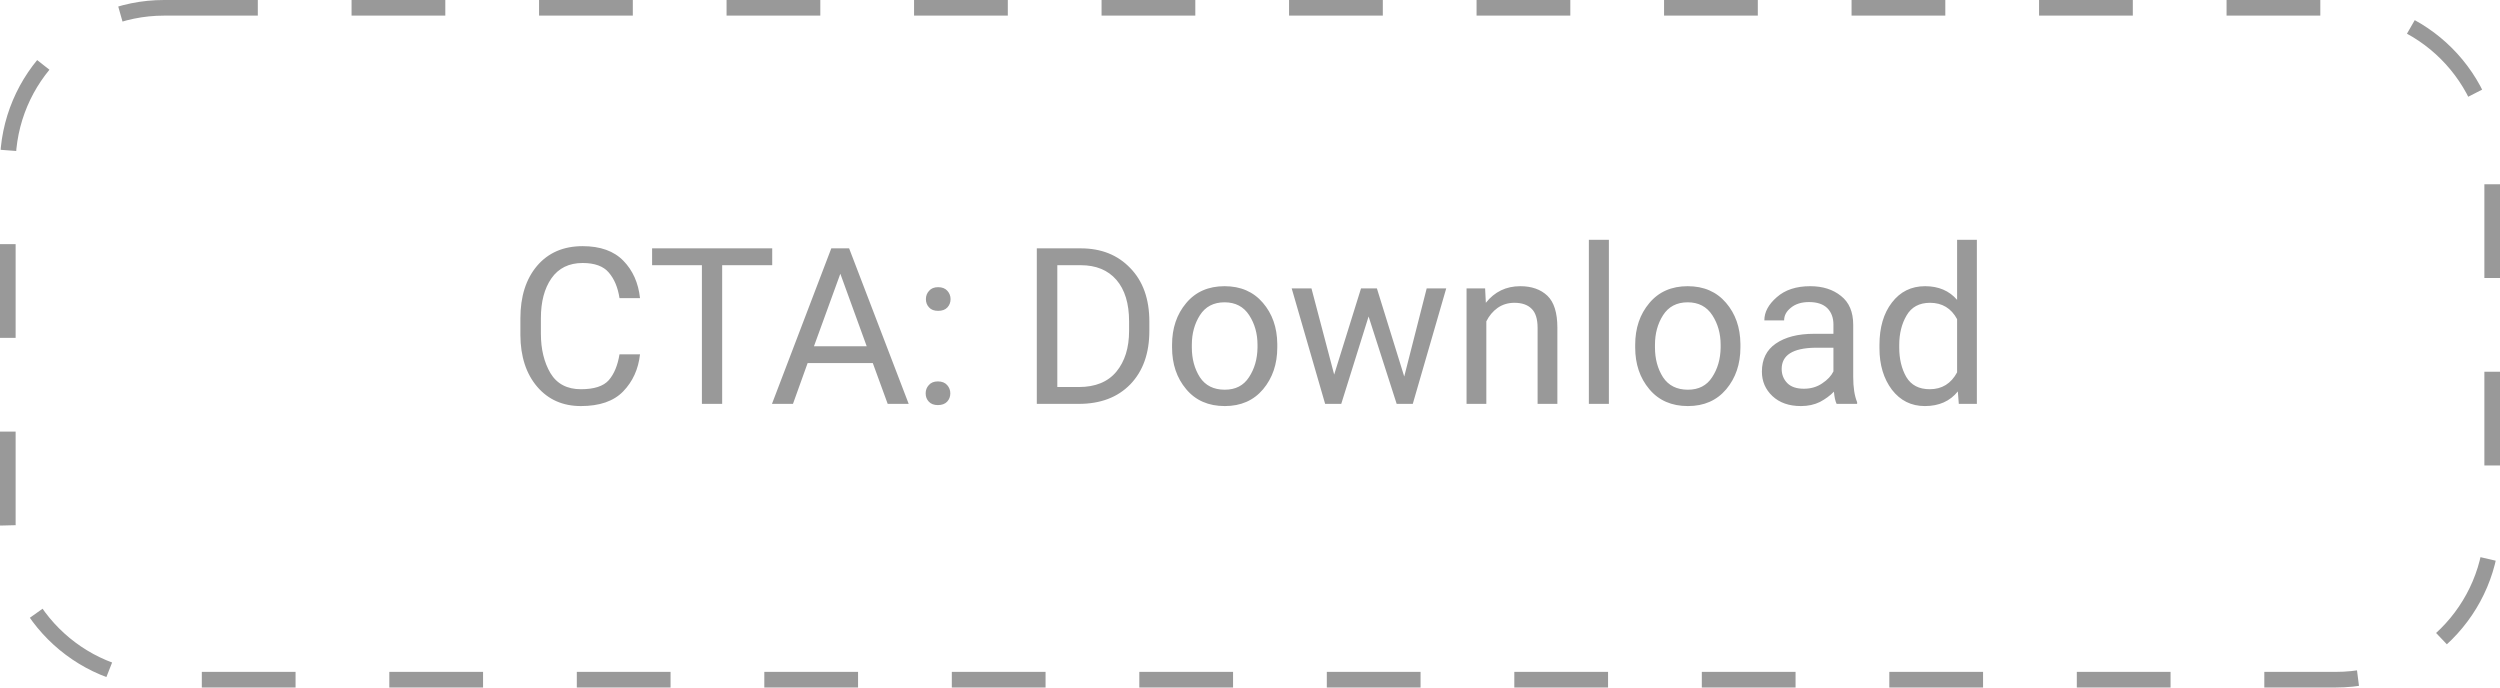
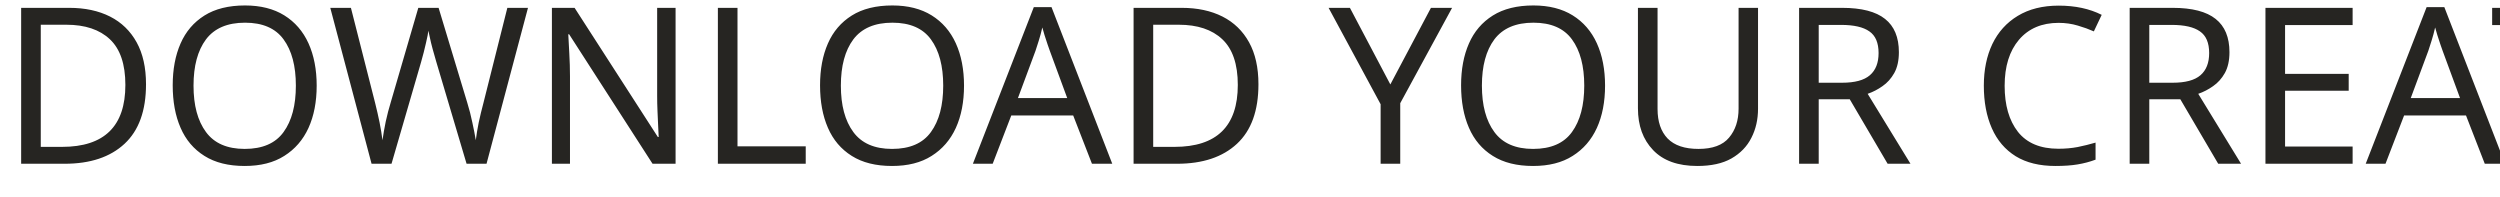
- <svg xmlns="http://www.w3.org/2000/svg" width="160" height="44" viewBox="0 0 160 44">
-   <rect x="0.5" y="0.5" width="159" height="43" rx="10" ry="10" fill="none" stroke="#999" stroke-dasharray="6,6" />
-   <text x="50%" y="50%" dominant-baseline="middle" text-anchor="middle" font-family="system-ui, -apple-system, Segoe UI, Roboto, Arial" font-size="14" fill="#999">
-     CTA: Download
+ <svg xmlns="http://www.w3.org/2000/svg" width="229" height="18" viewBox="0 0 229 18">
+   <text id="DOWNLOAD_YOUR_CREATION" data-name="DOWNLOAD YOUR CREATION" transform="translate(0 15)" fill="#262522" font-size="20" font-family="AccessMN-Medium, Access MN" font-weight="500" text-decoration="underline">
+     <tspan x="0" y="0">DOWNLOAD YOUR CREATION</tspan>
  </text>
</svg>
